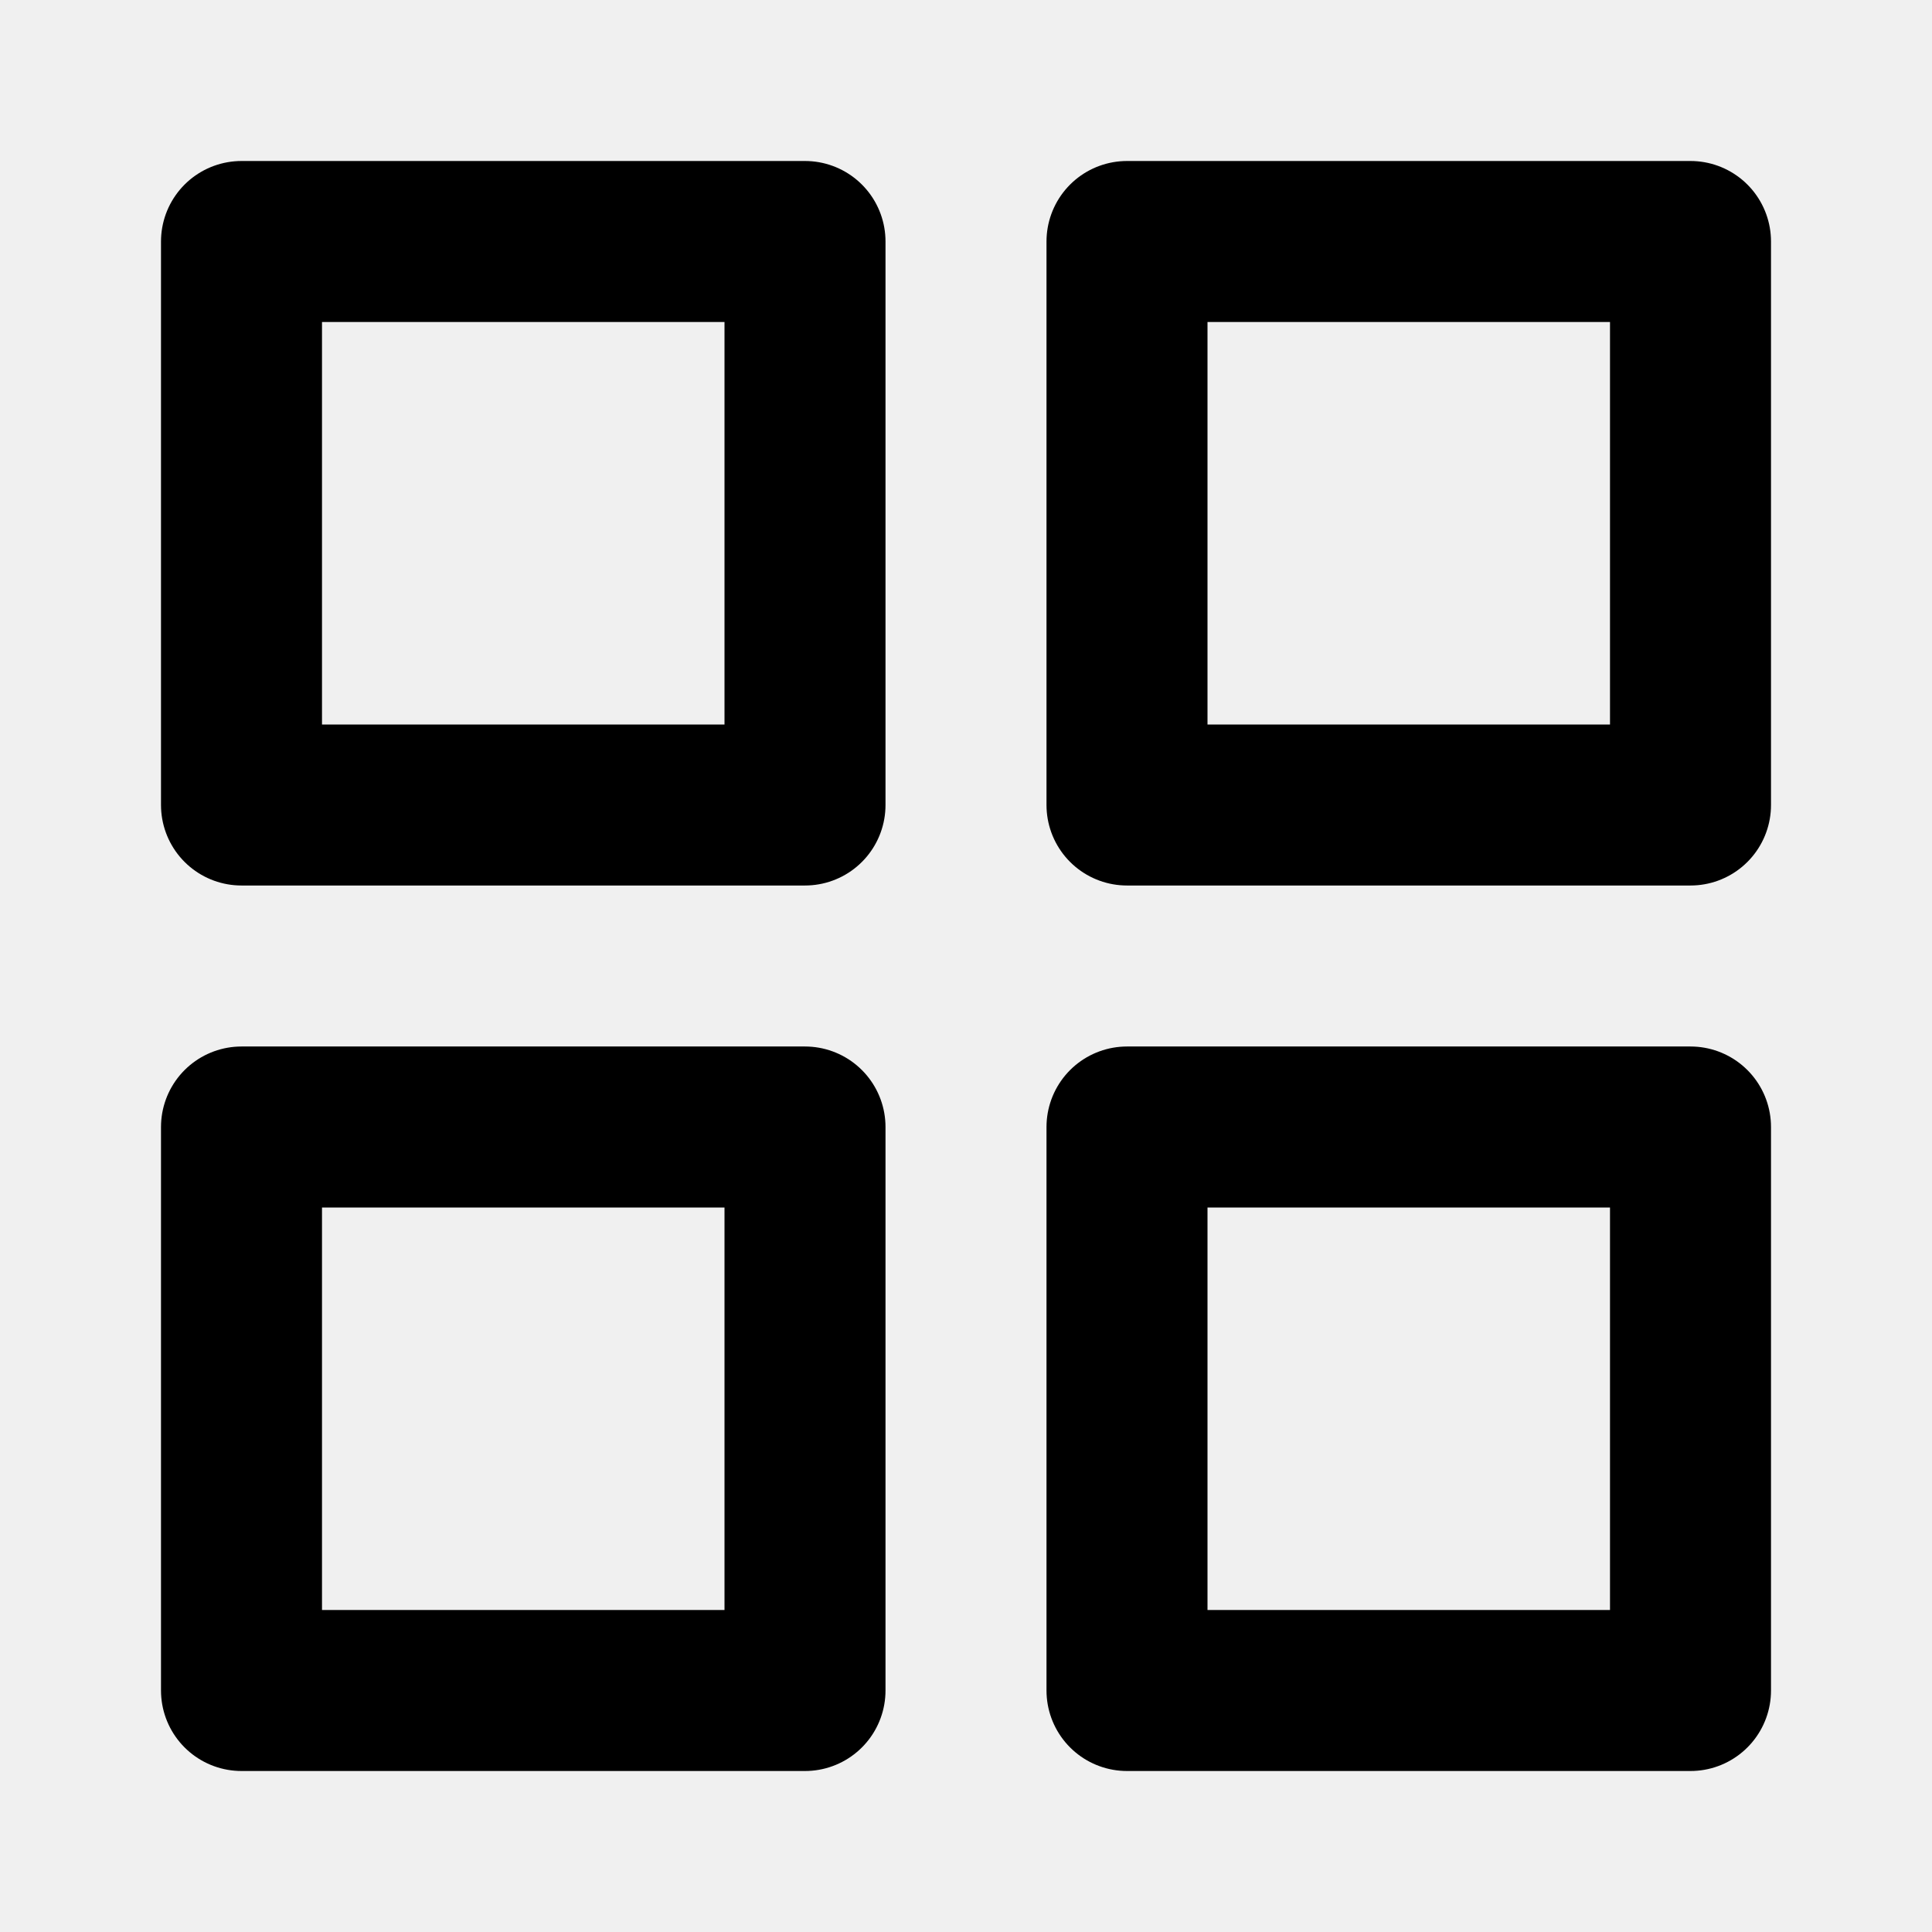
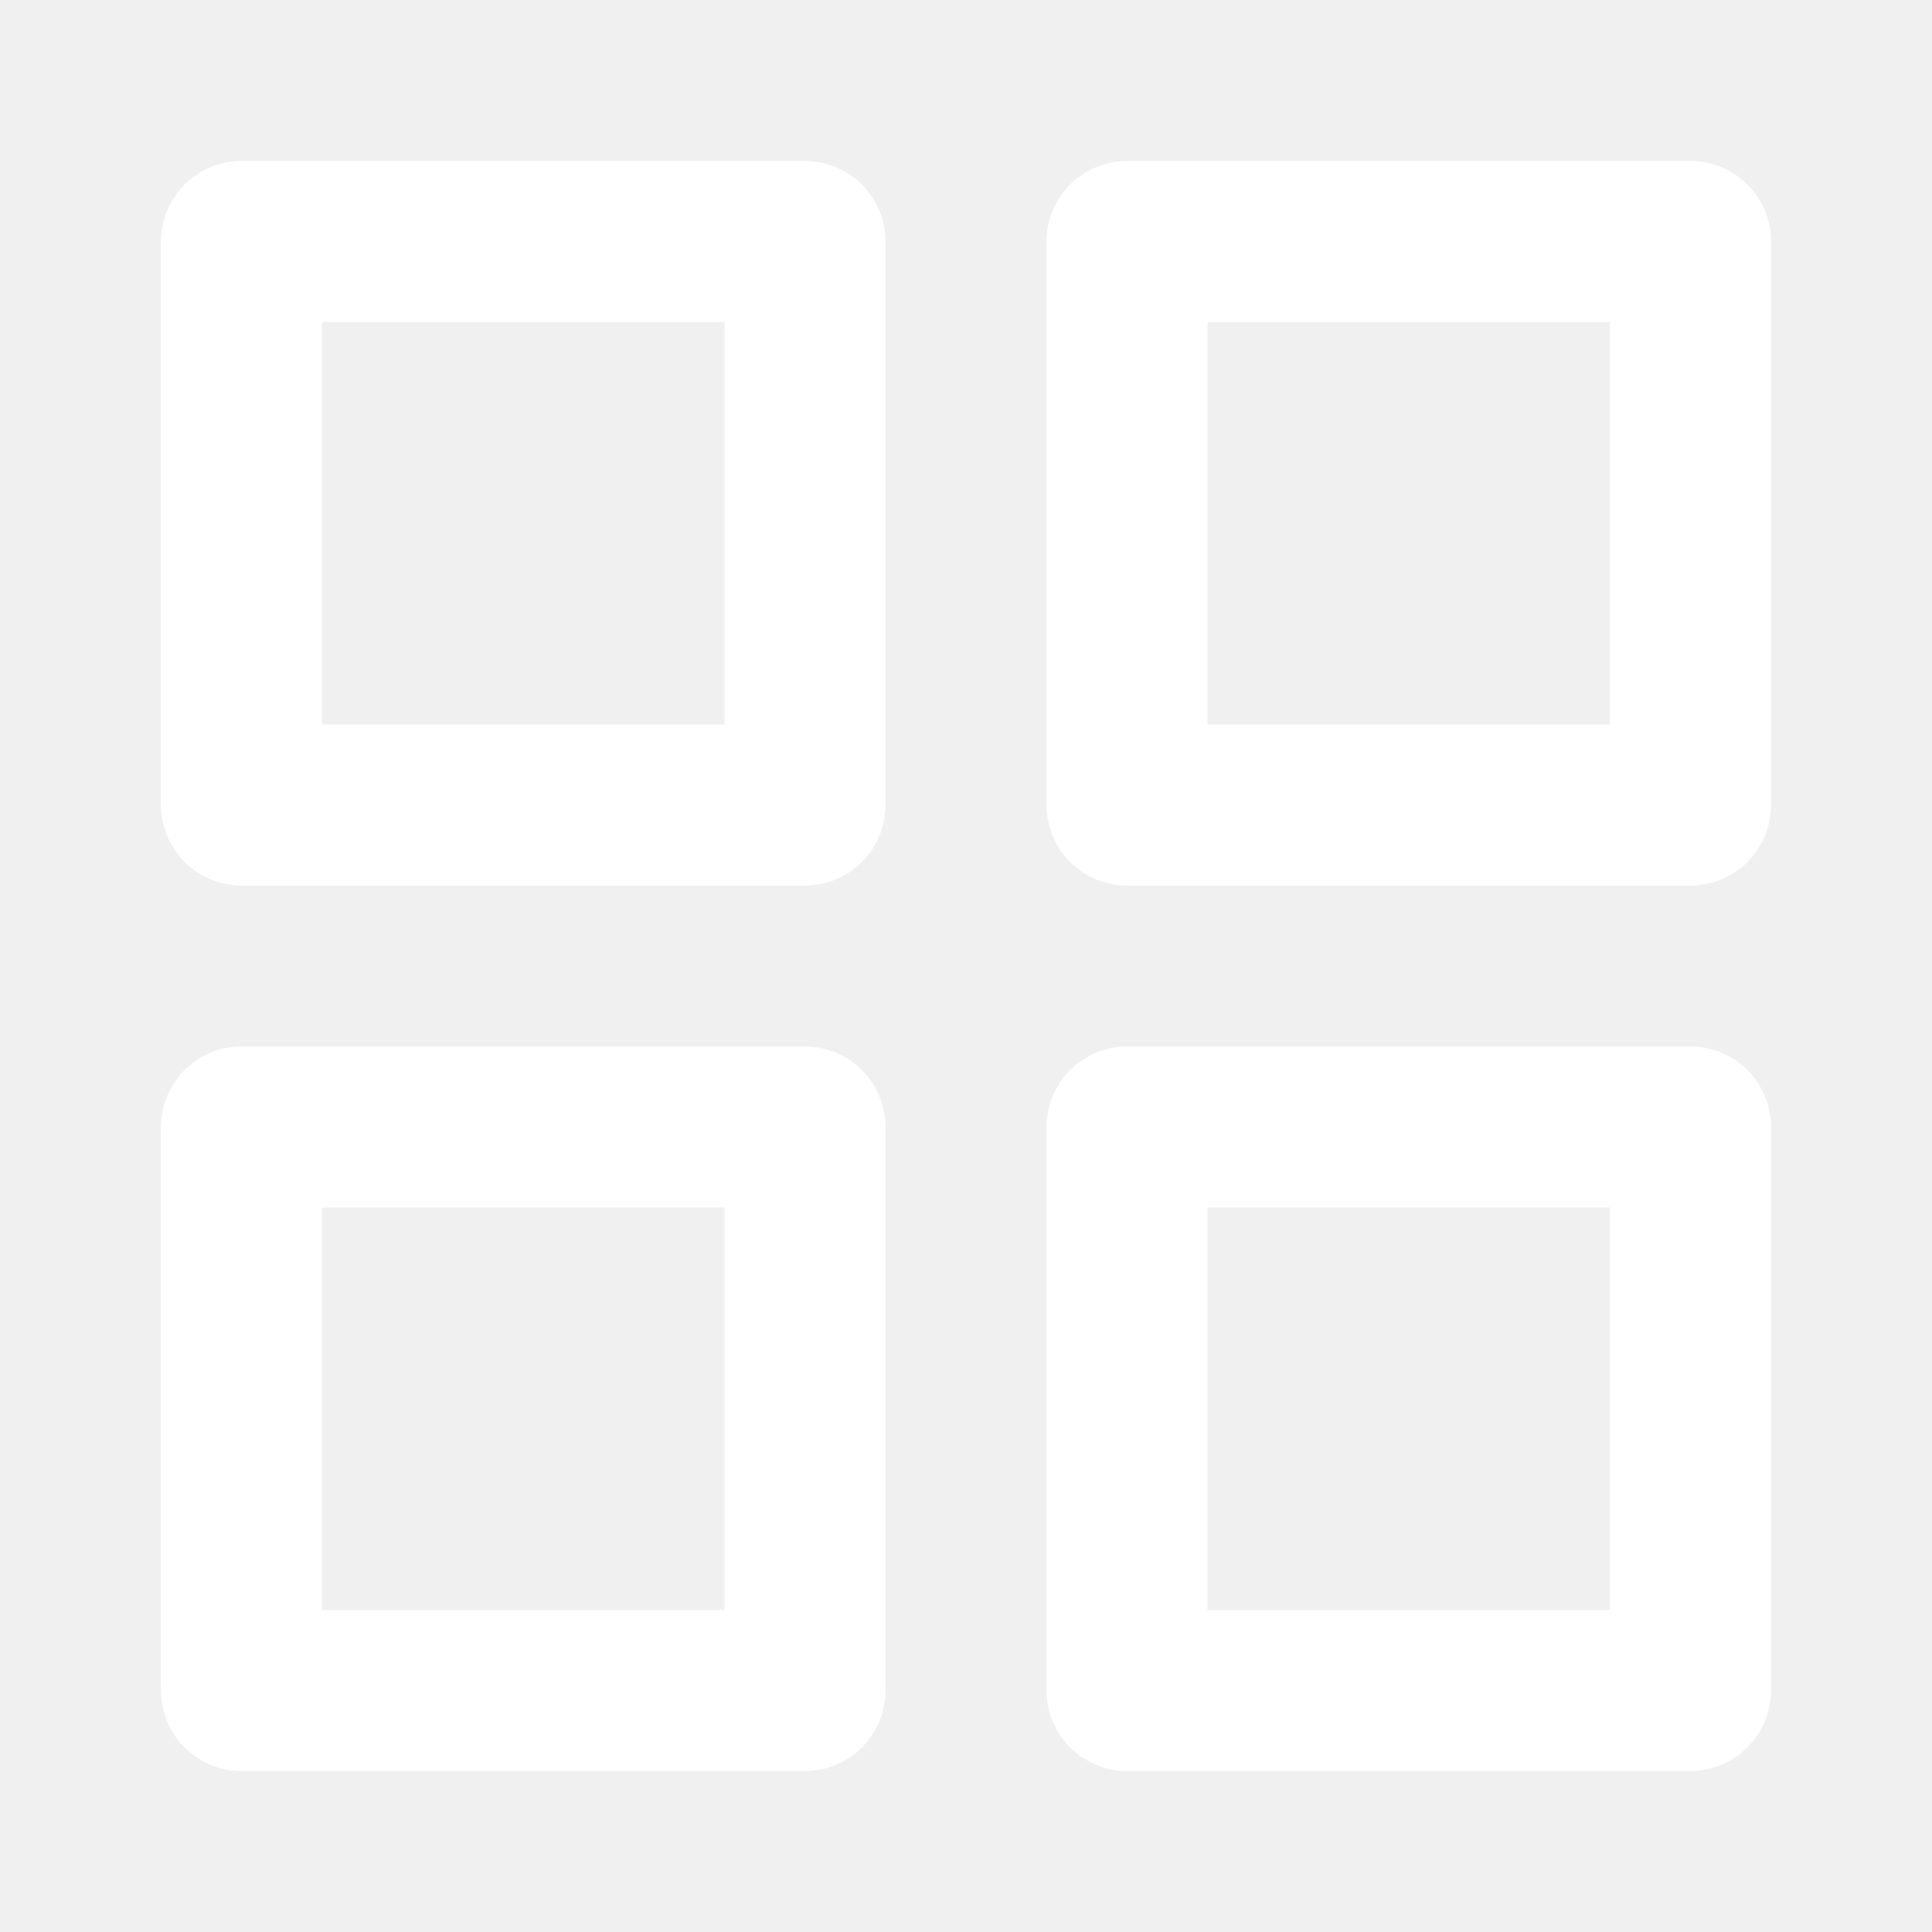
- <svg xmlns="http://www.w3.org/2000/svg" width="24" height="24" viewBox="0 0 24 24" fill="none" stroke="currentColor" stroke-width="2" stroke-linecap="round" stroke-linejoin="round" class="feather feather-grid">
-   <rect x="3" y="3" width="7" height="7" />
-   <rect x="14" y="3" width="7" height="7" />
-   <rect x="14" y="14" width="7" height="7" />
-   <rect x="3" y="14" width="7" height="7" />
+ <svg xmlns="http://www.w3.org/2000/svg" width="24" height="24" viewBox="0 0 24 24" fill="none" stroke="currentColor" stroke-width="2" stroke-linecap="round" stroke-linejoin="round" class="feather feather-grid" version="1.1" id="svg4">
+   <defs id="defs4" />
+   <rect x="3" y="3" width="7" height="7" id="rect1" style="stroke:#ffffff;stroke-opacity:1" />
+   <rect x="14" y="3" width="7" height="7" id="rect2" style="stroke:#ffffff;stroke-opacity:1" />
+   <rect x="14" y="14" width="7" height="7" id="rect3" style="stroke:#ffffff;stroke-opacity:1" />
+   <rect x="3" y="14" width="7" height="7" id="rect4" style="stroke:#ffffff;stroke-opacity:1" />
</svg>
